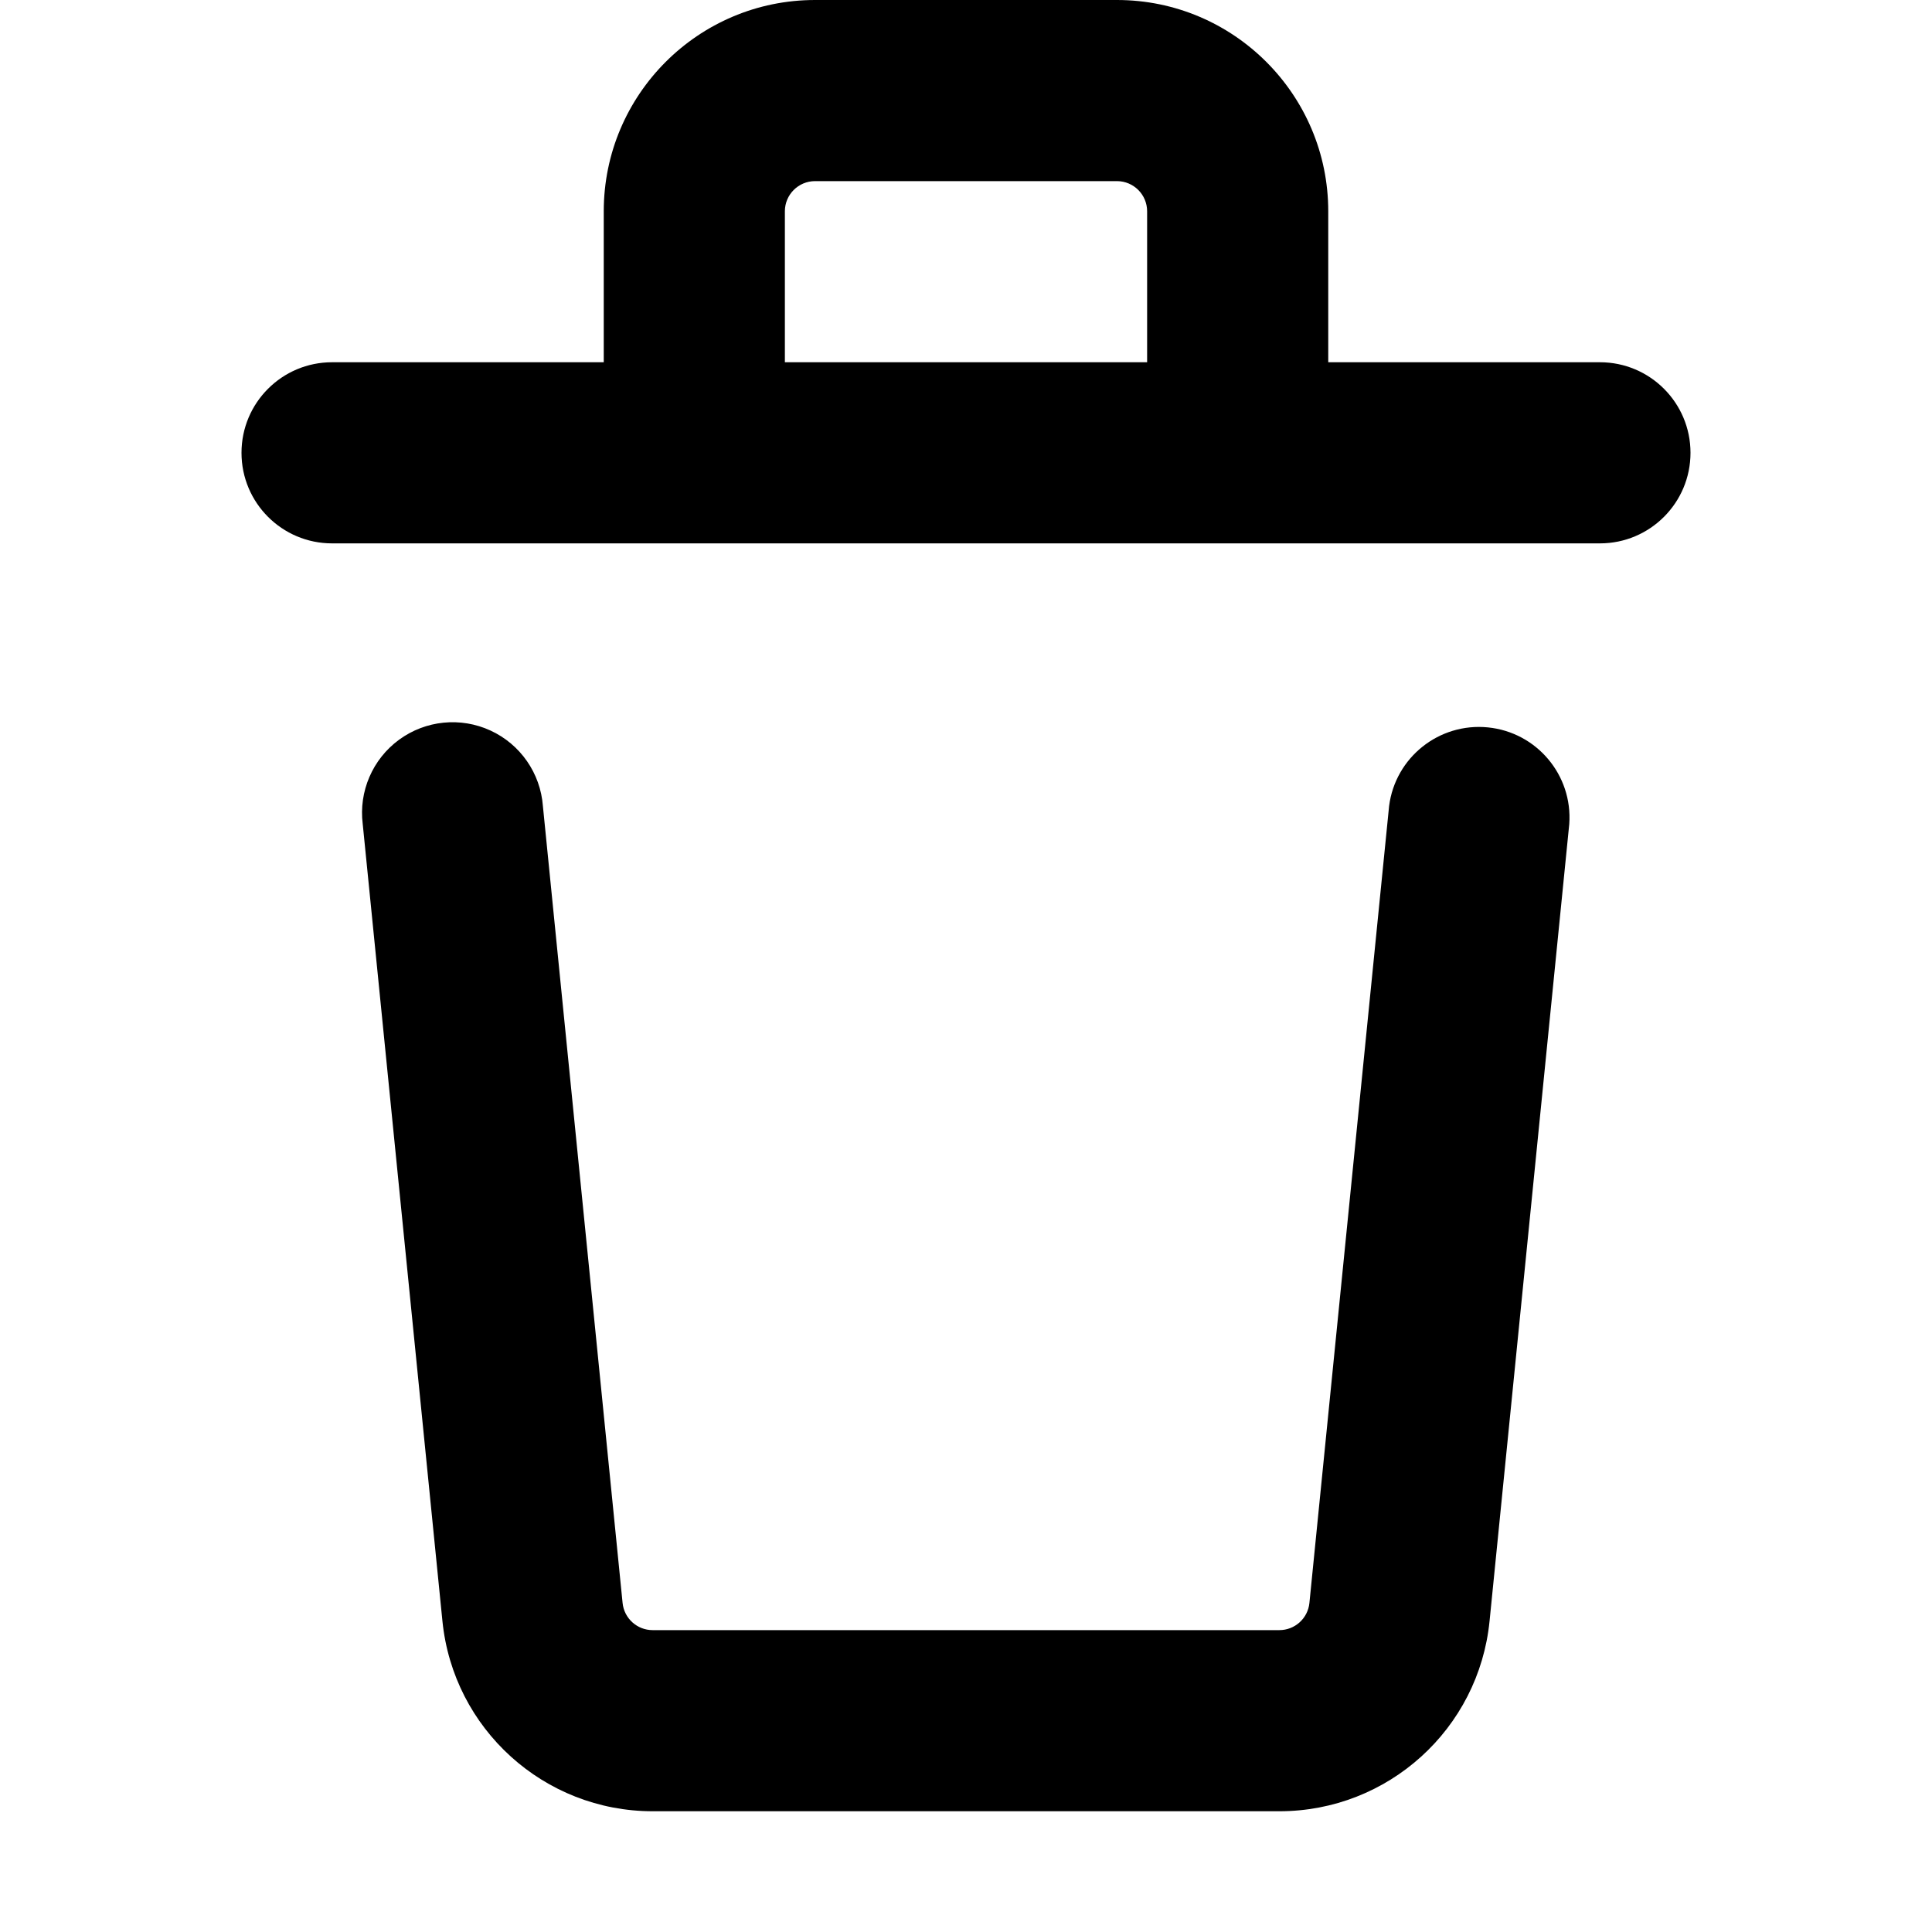
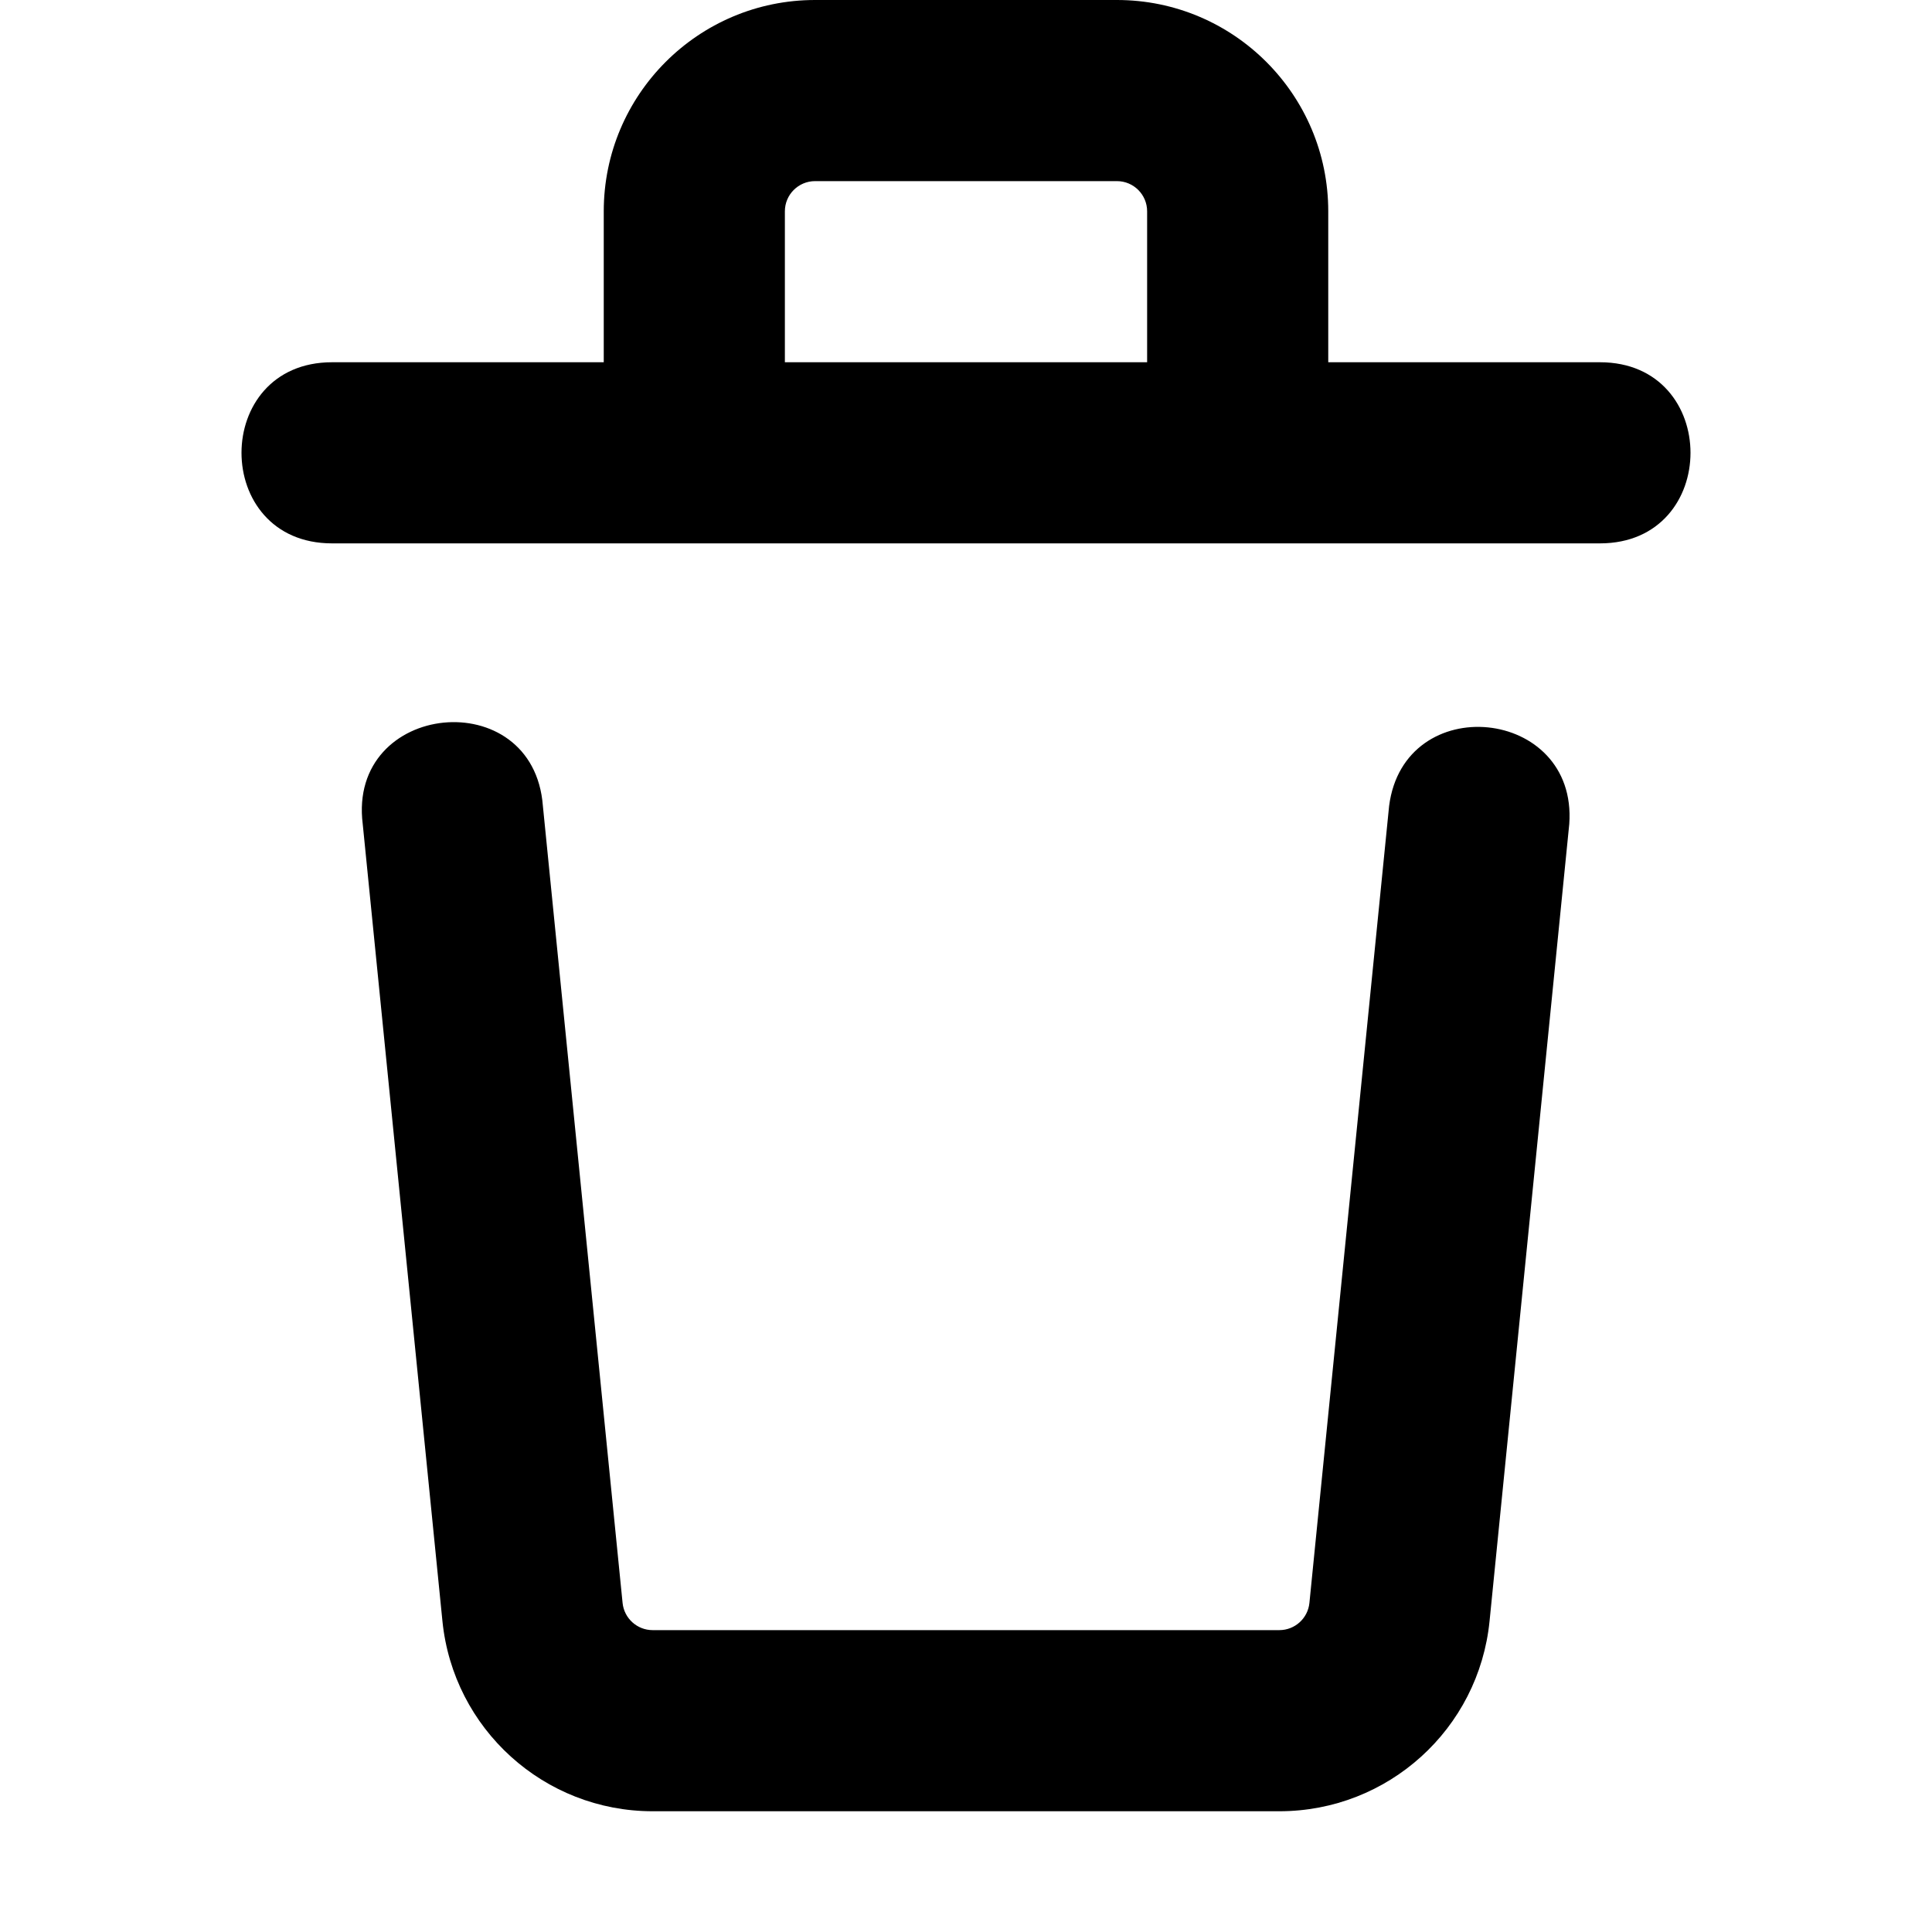
- <svg xmlns="http://www.w3.org/2000/svg" width="16" height="16" viewBox="0 0 16 16">
-   <path fill-rule="evenodd" d="M6.5 1.75a.25.25 0 01.25-.25h2.5a.25.25 0 01.25.25V3h-3V1.75zm4.5 0V3h2.25a.75.75 0 010 1.5H2.75a.75.75 0 010-1.5H5V1.75C5 .784 5.784 0 6.75 0h2.5C10.216 0 11 .784 11 1.75zM4.496 6.675a.75.75 0 10-1.492.15l.66 6.6A1.75 1.75 0 005.405 15h5.19c.9 0 1.652-.681 1.741-1.576l.66-6.6a.75.75 0 00-1.492-.149l-.66 6.6a.25.25 0 01-.249.225h-5.19a.25.25 0 01-.249-.225l-.66-6.6z" />
+ <svg xmlns="http://www.w3.org/2000/svg" width="16" height="16" viewBox="0 0 16 16" version="1.1" id="svg835">
+   <defs id="defs839" />
+   <path fill-rule="evenodd" d="m 6.5,3 h 3 V 1.75 C 9.5,1.612 9.388,1.5 9.25,1.5 H 6.75 C 6.612,1.5 6.5,1.612 6.5,1.75 Z M 11,1.75 V 3 h 2.25 c 1,0 1,1.5 0,1.5 H 2.75 C 1.75,4.5 1.75,3 2.75,3 H 5 V 1.75 C 5,0.784 5.784,0 6.75,0 h 2.5 C 10.216,0 11,0.784 11,1.75 Z M 4.496,6.675 C 4.419,5.652 2.876,5.807 3.004,6.825 l 0.66,6.6 c 0.09,0.894 0.842,1.575 1.741,1.575 h 5.19 c 0.9,0 1.652,-0.681 1.741,-1.576 l 0.66,-6.6 C 13.066,5.854 11.627,5.71 11.504,6.675 l -0.66,6.6 c -0.013,0.128 -0.121,0.225 -0.249,0.225 h -5.19 c -0.128,1.3e-4 -0.236,-0.097 -0.249,-0.225 z" id="path833" />
</svg>
